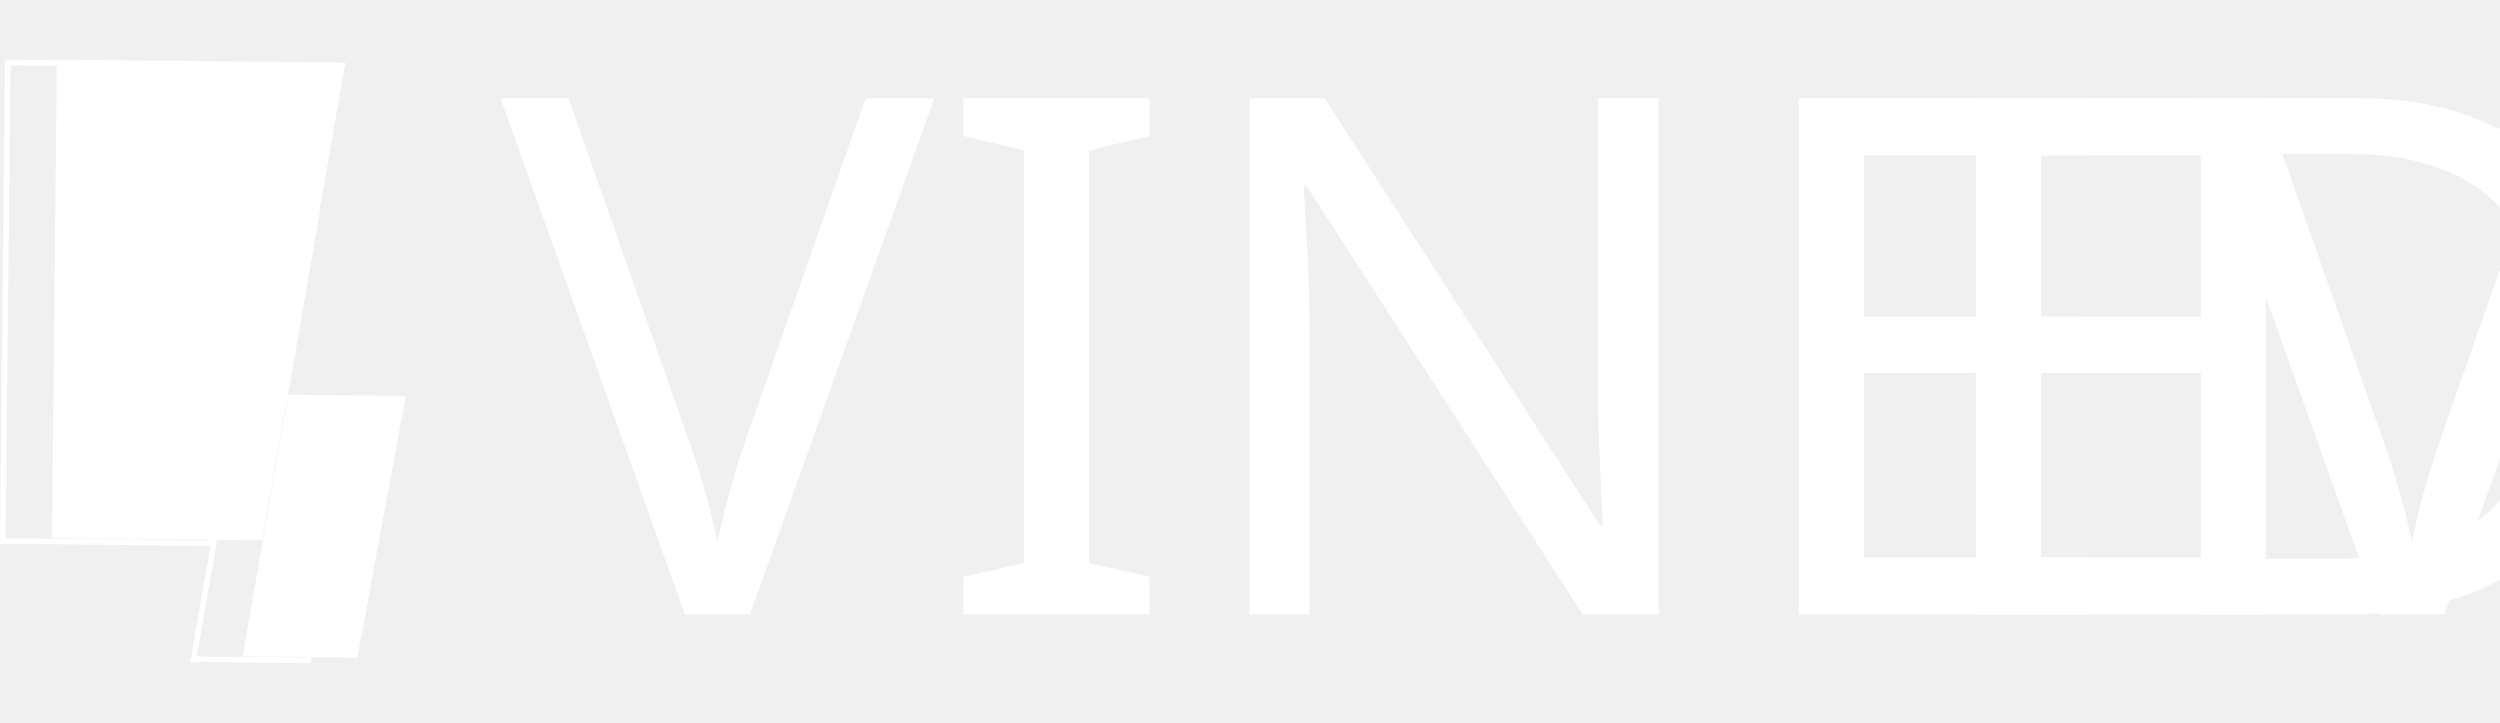
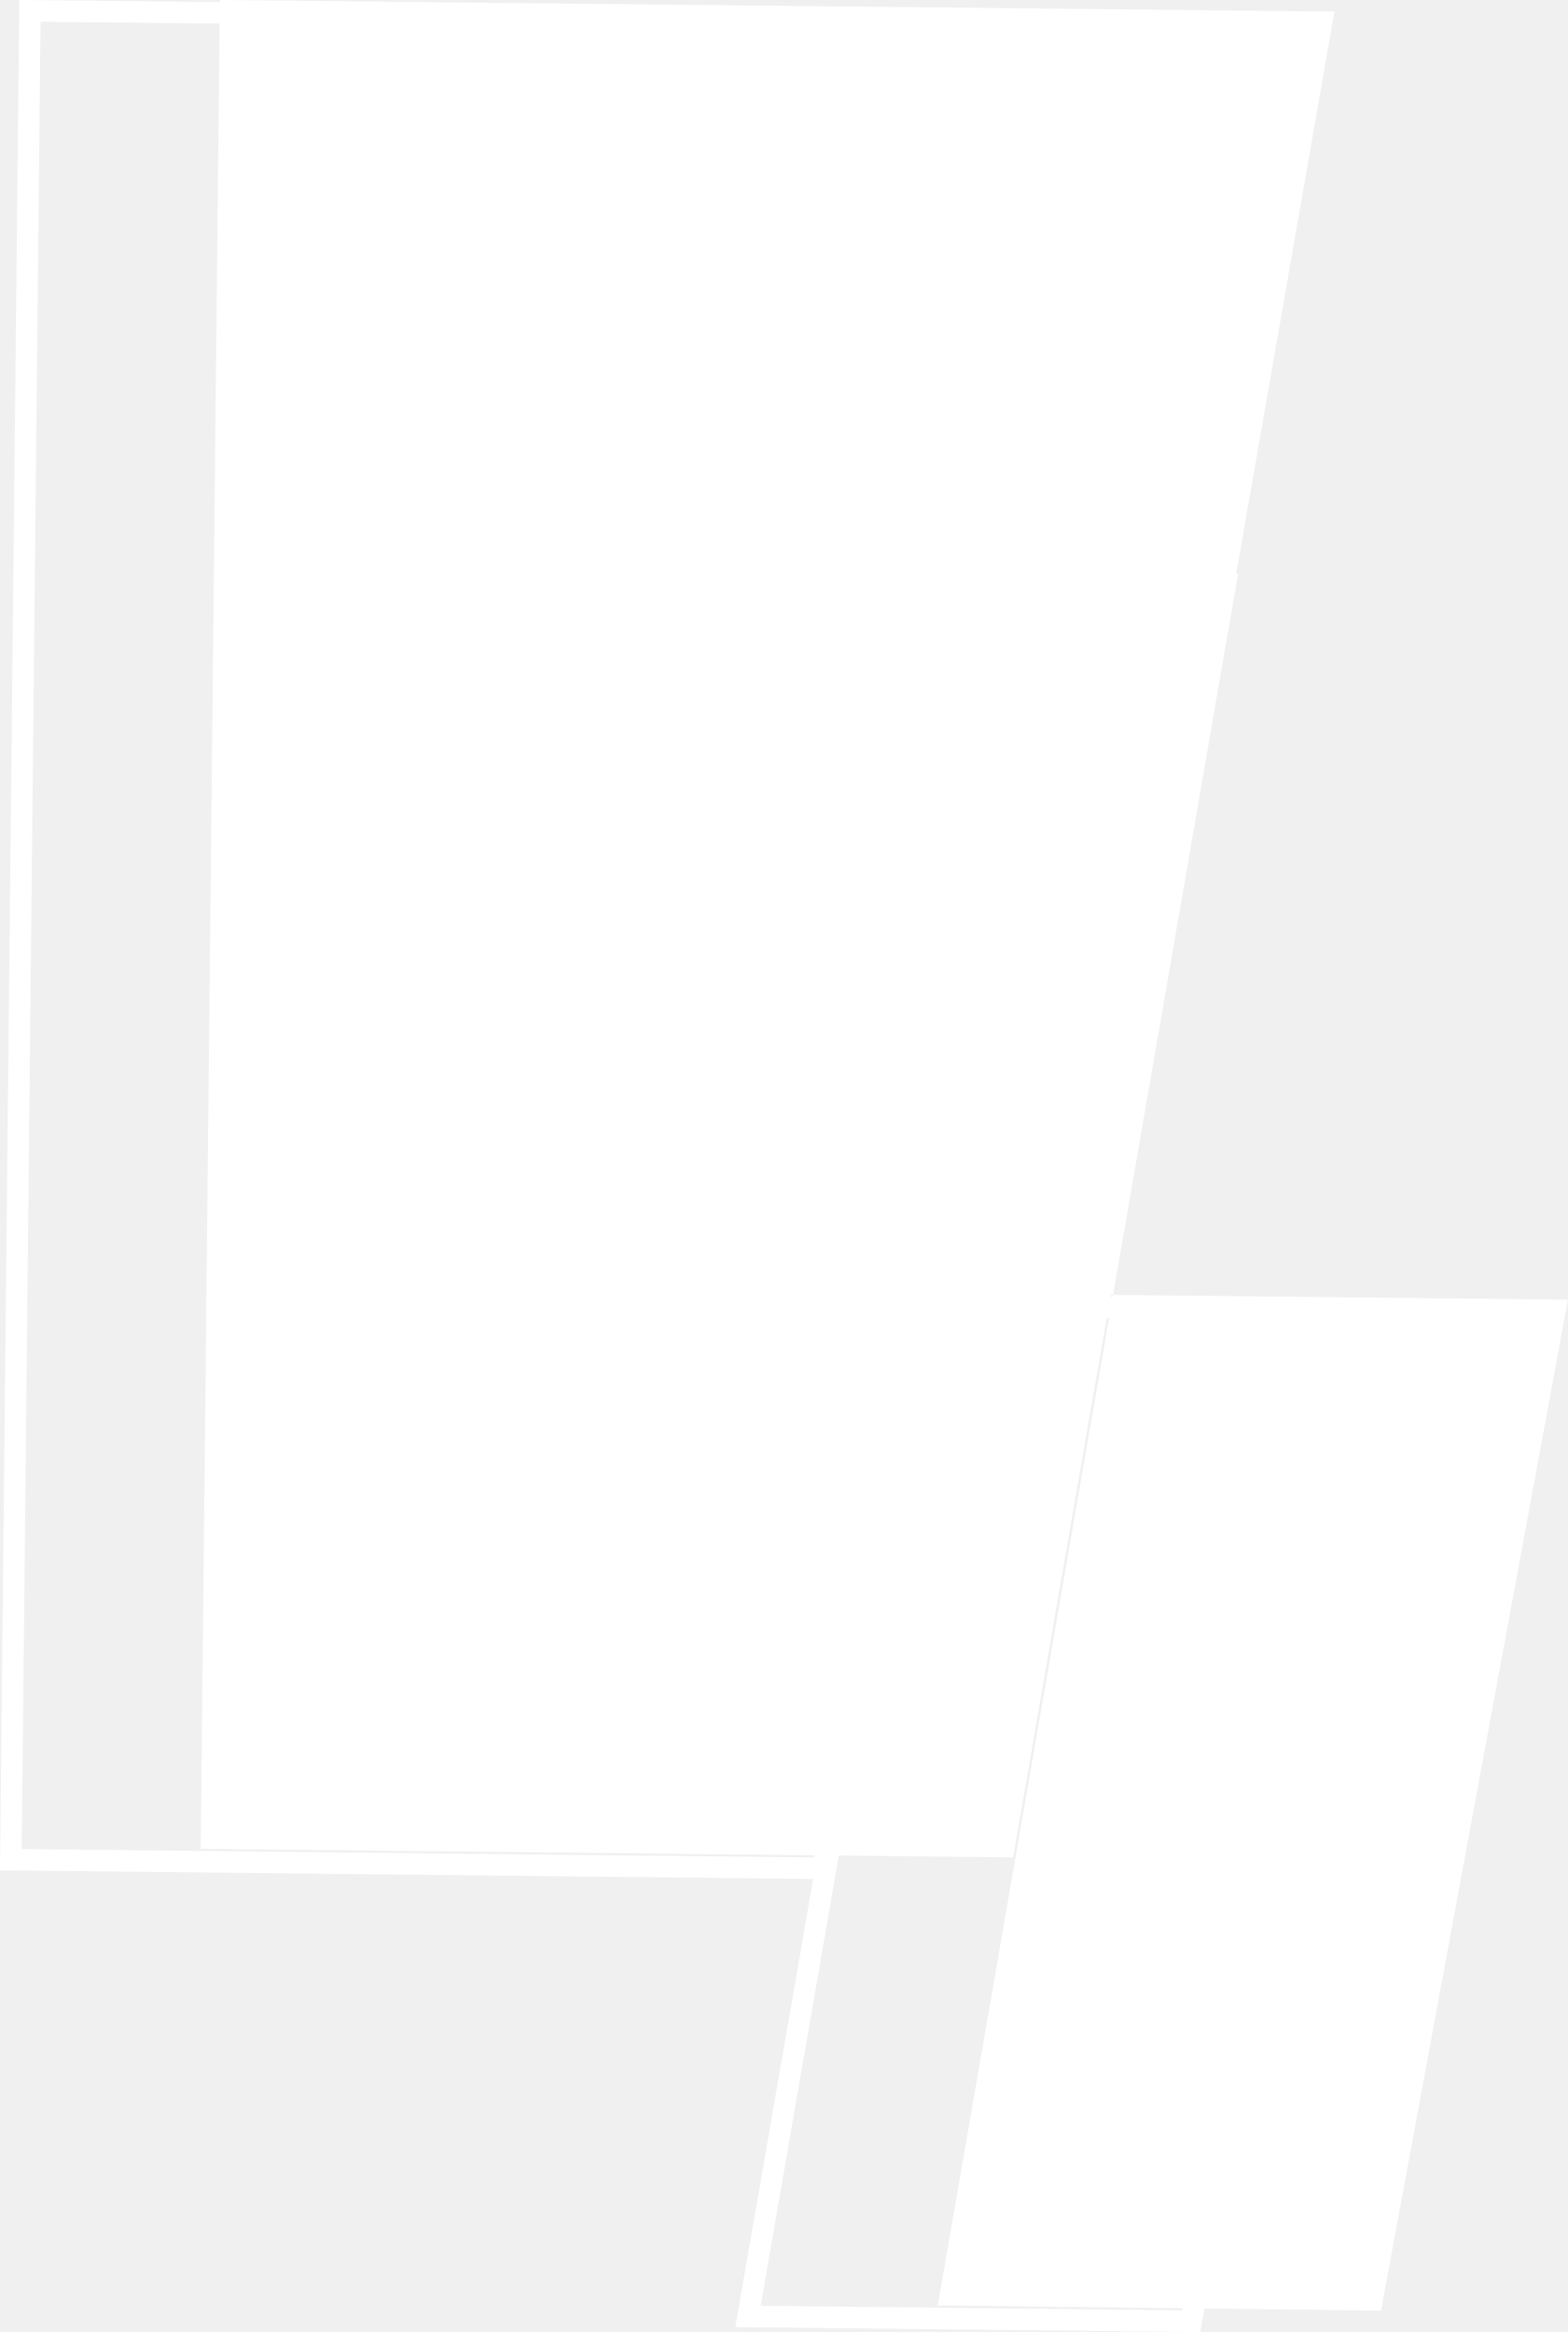
- <svg xmlns="http://www.w3.org/2000/svg" viewBox="0 0 1873.03 541.58">
+ <svg xmlns="http://www.w3.org/2000/svg" viewBox="0 0 303.98 452.15">
  <defs>
-     <style>.cls-1,.cls-2{fill:#fff;}.cls-2{font-size:541.59px;font-family:Bebas-Regular, Bebas;}.cls-3{letter-spacing:0.01em;}.cls-4{letter-spacing:0em;}</style>
+     <style>.cls-1{fill:#fff;}</style>
  </defs>
  <g id="Layer_2" data-name="Layer 2">
    <g id="Layer_1-2" data-name="Layer 1">
-       <path class="cls-1" d="M232.73,496.87H231l-88.42-.95.42-2.42c4.06-23.36,9.14-52.62,14.67-84.47L0,407.36,3.74,44.72l214,2.24h6.71L204.94,158.41l.36.06c-5.82,33.62-14.54,83.94-23.8,137.35l57.15.6,28.57.3h2.32l-.25,2.31c-.05.46-5.68,30.92-25.1,135.8-5.93,32-11.05,59.66-11.16,60.28Zm-85.24-5.08,81.76.88c1.09-5.9,4.87-26.37,10.84-58.59,9.49-51.25,22.15-119.65,24.64-133.22l-26.12-.27c-21.55-.23-49.94-.53-57.84-.6C168.79,369.08,156,442.76,147.49,491.79ZM4.21,403.23l153.66,1.63c.8-4.52,2.66-15.27,4.93-28.37,5.54-32,13.13-75.81,13.82-79l.34-1.58.3,0c9.09-52.4,17.67-101.91,23.51-135.65h-.37l19-109.08h-1.77L7.86,48.93Z" />
-       <path class="cls-1" d="M181.83,491.74C196,410,226.13,236.53,240.06,156h-.37L258.74,46.93h-4.26L42.62,44.72l-3.7,358.47,157.51,1.66c1.48-8.27,18-104.32,19-109.07.23,0,88.26.92,88.55.92-.09.82-36.08,195-36.23,196Z" />
-       <text class="cls-2" transform="translate(375.02 460.35)">VINED<tspan class="cls-3" x="1052.83" y="0">E</tspan>
-         <tspan class="cls-4" x="1269.46" y="0">V</tspan>
-       </text>
+       <path class="cls-1" d="M232.73,452.15H231l-88.42-.95.42-2.42c4.06-23.36,9.14-52.62,14.67-84.47L0,362.64,3.74,0l214,2.24h6.71L204.94,113.69l.36.06c-5.82,33.62-14.54,83.94-23.8,137.35l57.15.6,28.57.3h2.32l-.25,2.31c-.05.46-5.68,30.92-25.1,135.8-5.93,32-11.05,59.66-11.16,60.28Zm-85.24-5.08,81.76.88c1.09-5.9,4.87-26.37,10.84-58.59,9.49-51.25,22.15-119.65,24.64-133.22l-26.12-.27c-21.55-.23-49.94-.53-57.84-.6-12,69.09-24.77,142.77-33.28,191.8ZM4.21,358.51l153.66,1.63c.8-4.52,2.66-15.27,4.93-28.37,5.54-32,13.13-75.81,13.82-79l.34-1.58h.3c9.09-52.4,17.67-101.91,23.51-135.65h-.37l19-109.08h-1.77L7.86,4.21Z" />
+       <path class="cls-1" d="M181.83,447c14.17-81.74,44.3-255.21,58.23-335.74h-.37L258.74,2.21h-4.26L42.62,0l-3.7,358.47,157.51,1.66c1.48-8.27,18-104.32,19-109.07L304,252c-.09.82-36.08,195-36.23,196Z" />
    </g>
  </g>
</svg>
